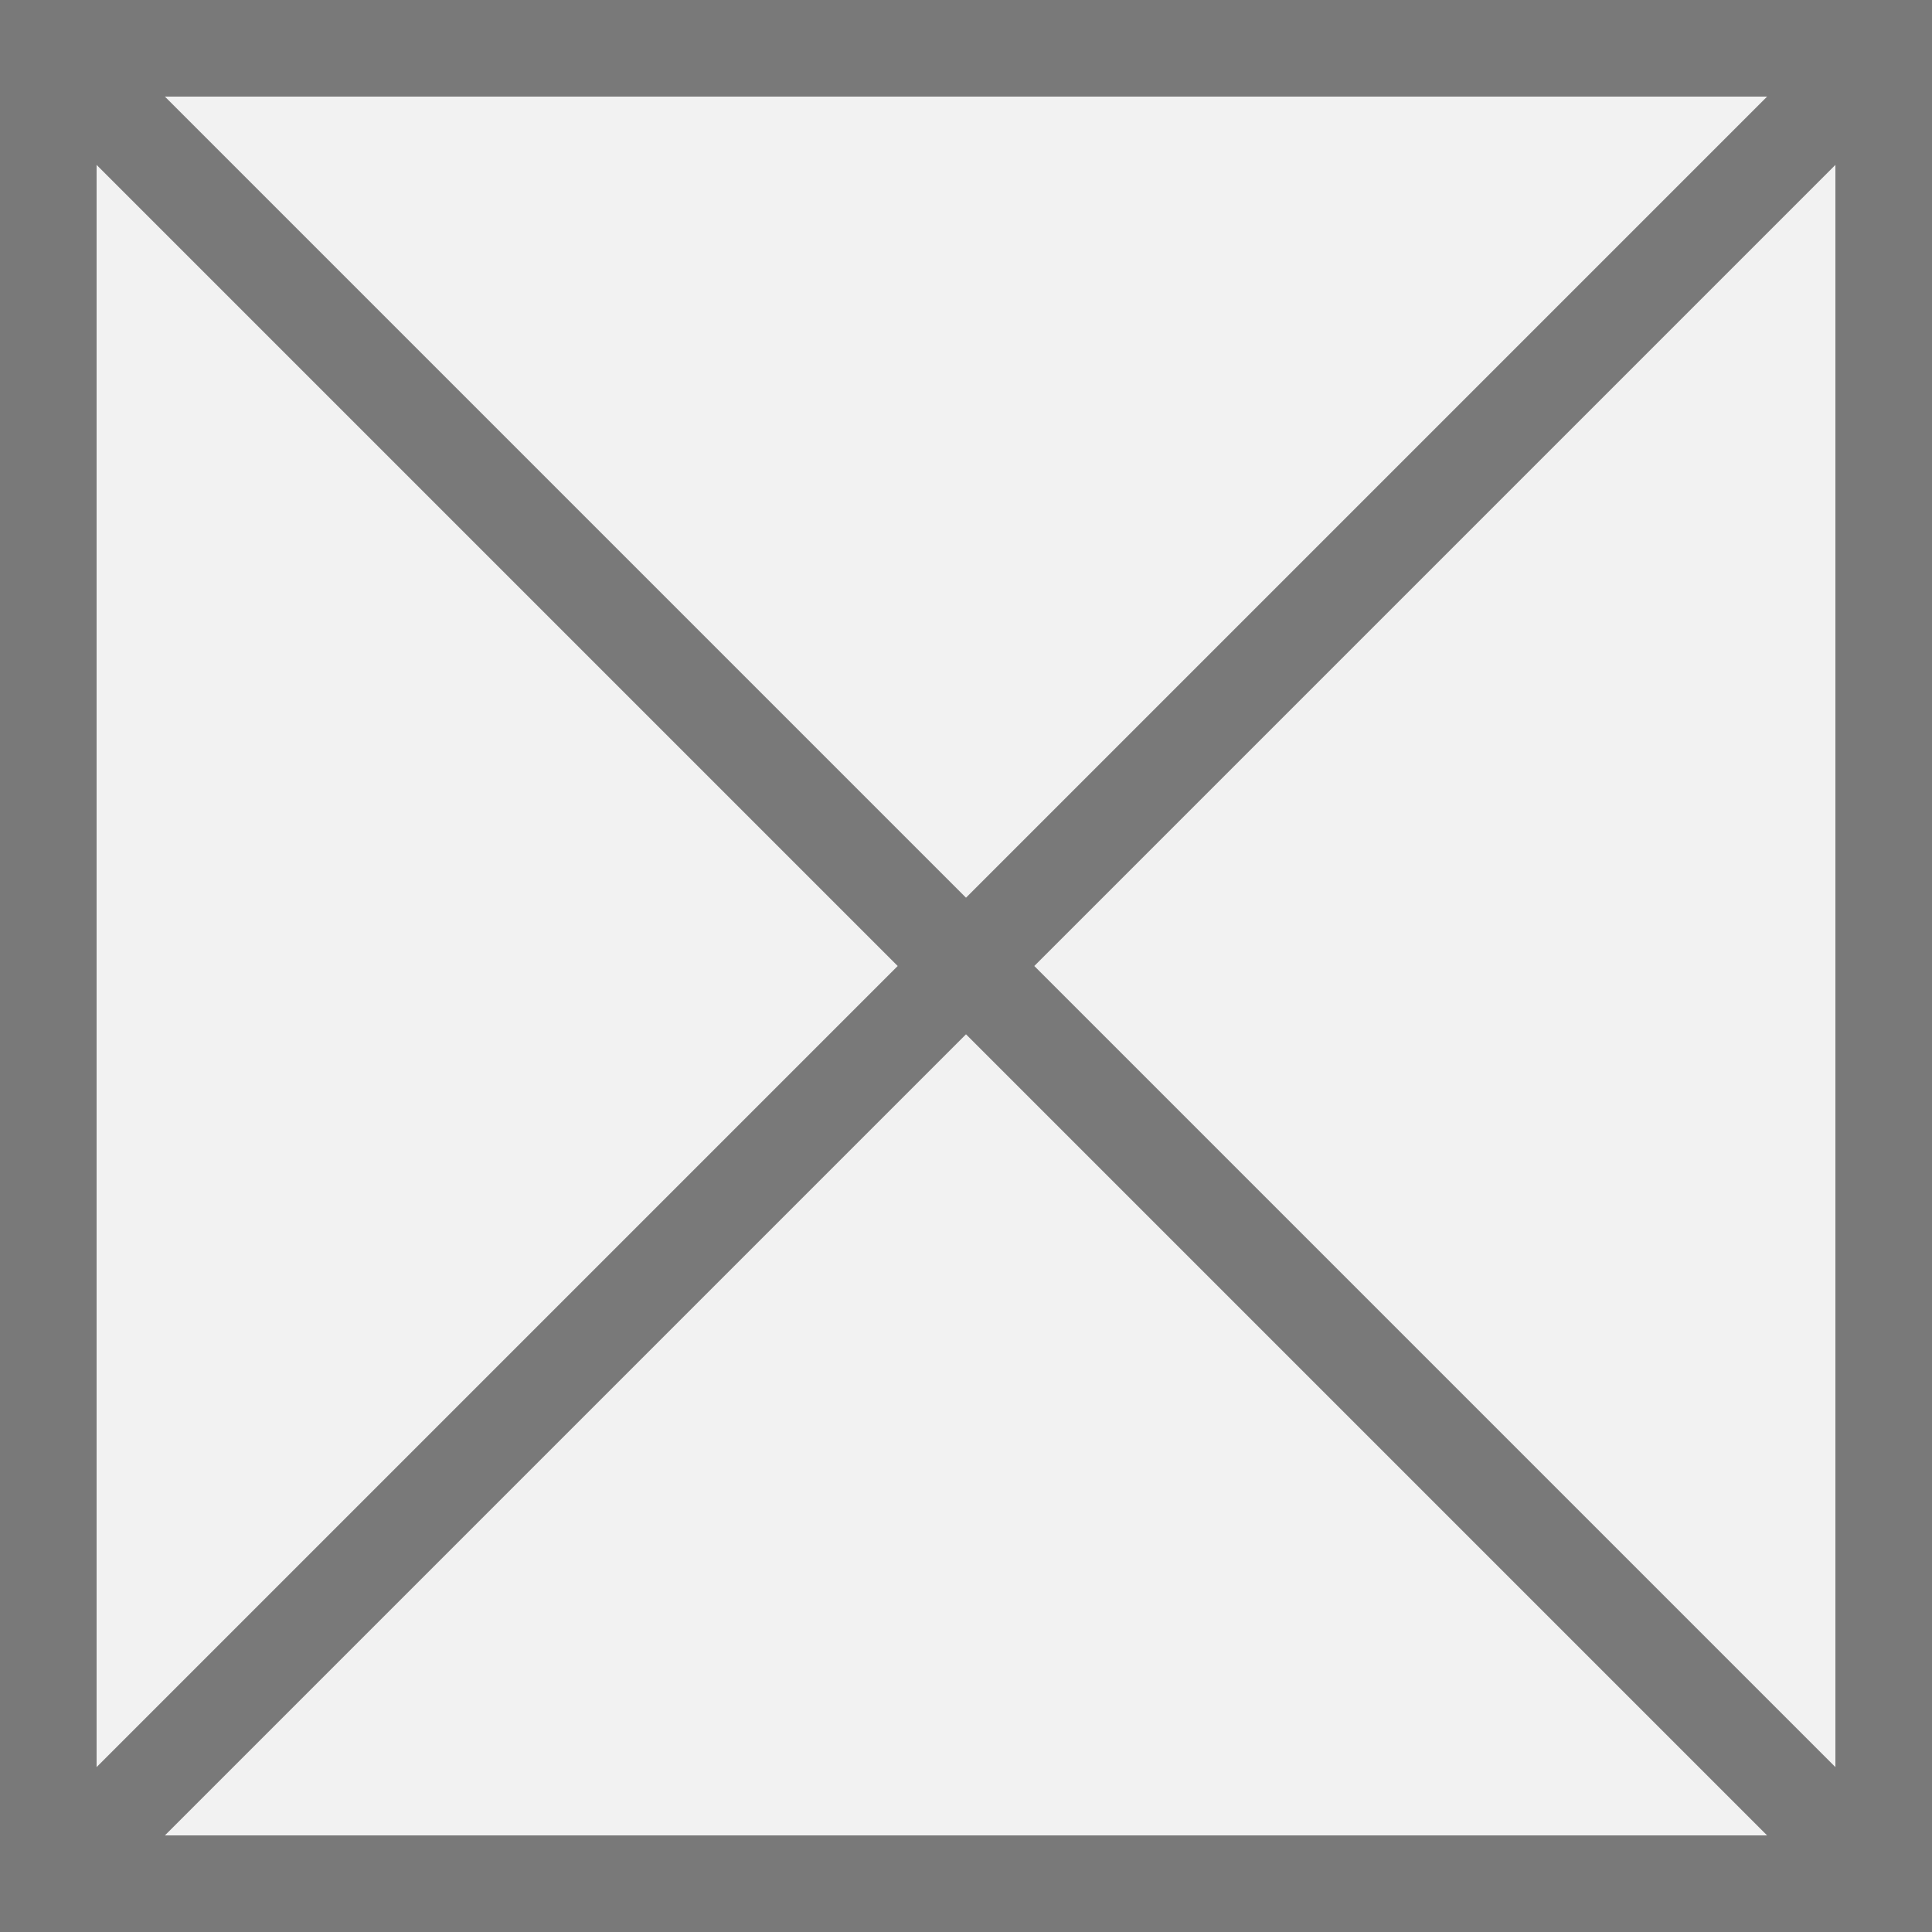
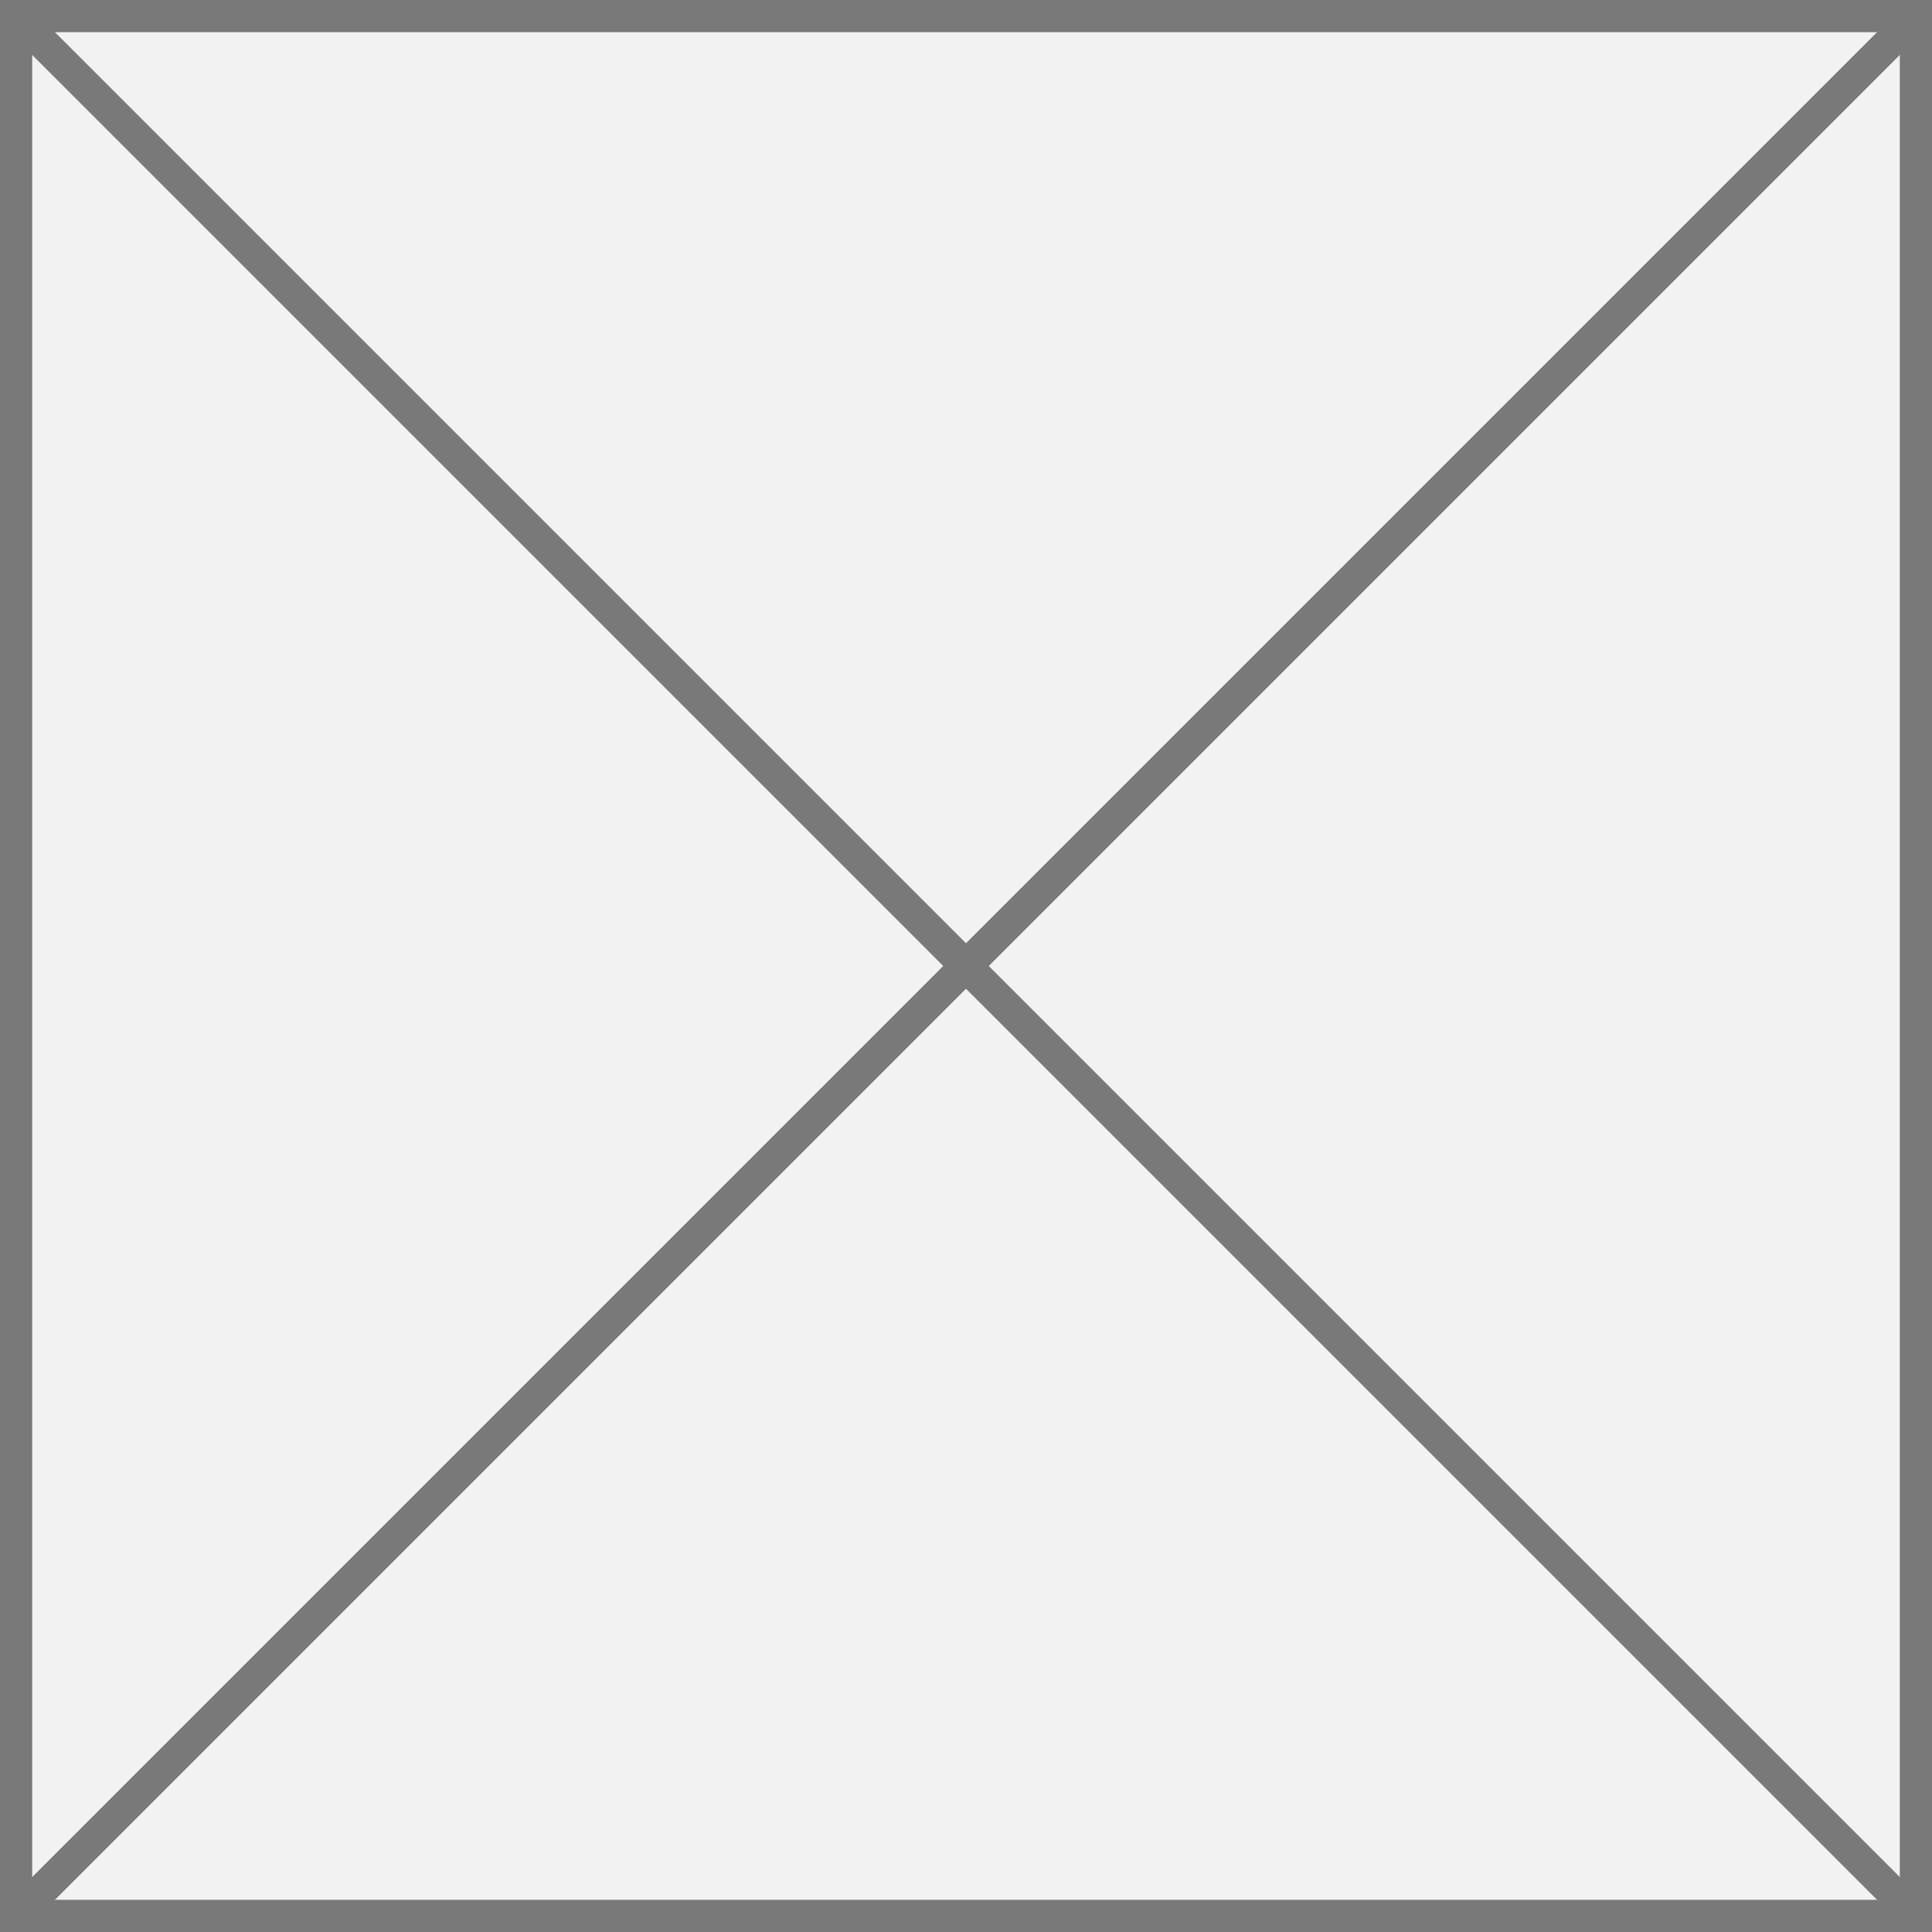
- <svg xmlns="http://www.w3.org/2000/svg" version="1.1" width="20px" height="20px">
-   <g transform="matrix(1 0 0 1 -108 -276 )">
-     <path d="M 108.5 276.5  L 127.5 276.5  L 127.5 295.5  L 108.5 295.5  L 108.5 276.5  Z " fill-rule="nonzero" fill="#f2f2f2" stroke="none" />
-     <path d="M 108.5 276.5  L 127.5 276.5  L 127.5 295.5  L 108.5 295.5  L 108.5 276.5  Z " stroke-width="1" stroke="#797979" fill="none" />
-     <path d="M 108.354 276.354  L 127.646 295.646  M 127.646 276.354  L 108.354 295.646  " stroke-width="1" stroke="#797979" fill="none" />
+ <svg xmlns="http://www.w3.org/2000/svg" version="1.1" width="60px" height="60px">
+   <g transform="matrix(1 0 0 1 -128 -150 )">
+     <path d="M 128.5 150.5  L 187.5 150.5  L 187.5 209.5  L 128.5 209.5  L 128.5 150.5  Z " fill-rule="nonzero" fill="#f2f2f2" stroke="none" />
+     <path d="M 128.5 150.5  L 187.5 150.5  L 187.5 209.5  L 128.5 209.5  L 128.5 150.5  Z " stroke-width="1" stroke="#797979" fill="none" />
+     <path d="M 128.354 150.354  L 187.646 209.646  M 187.646 150.354  L 128.354 209.646  " stroke-width="1" stroke="#797979" fill="none" />
  </g>
</svg>
